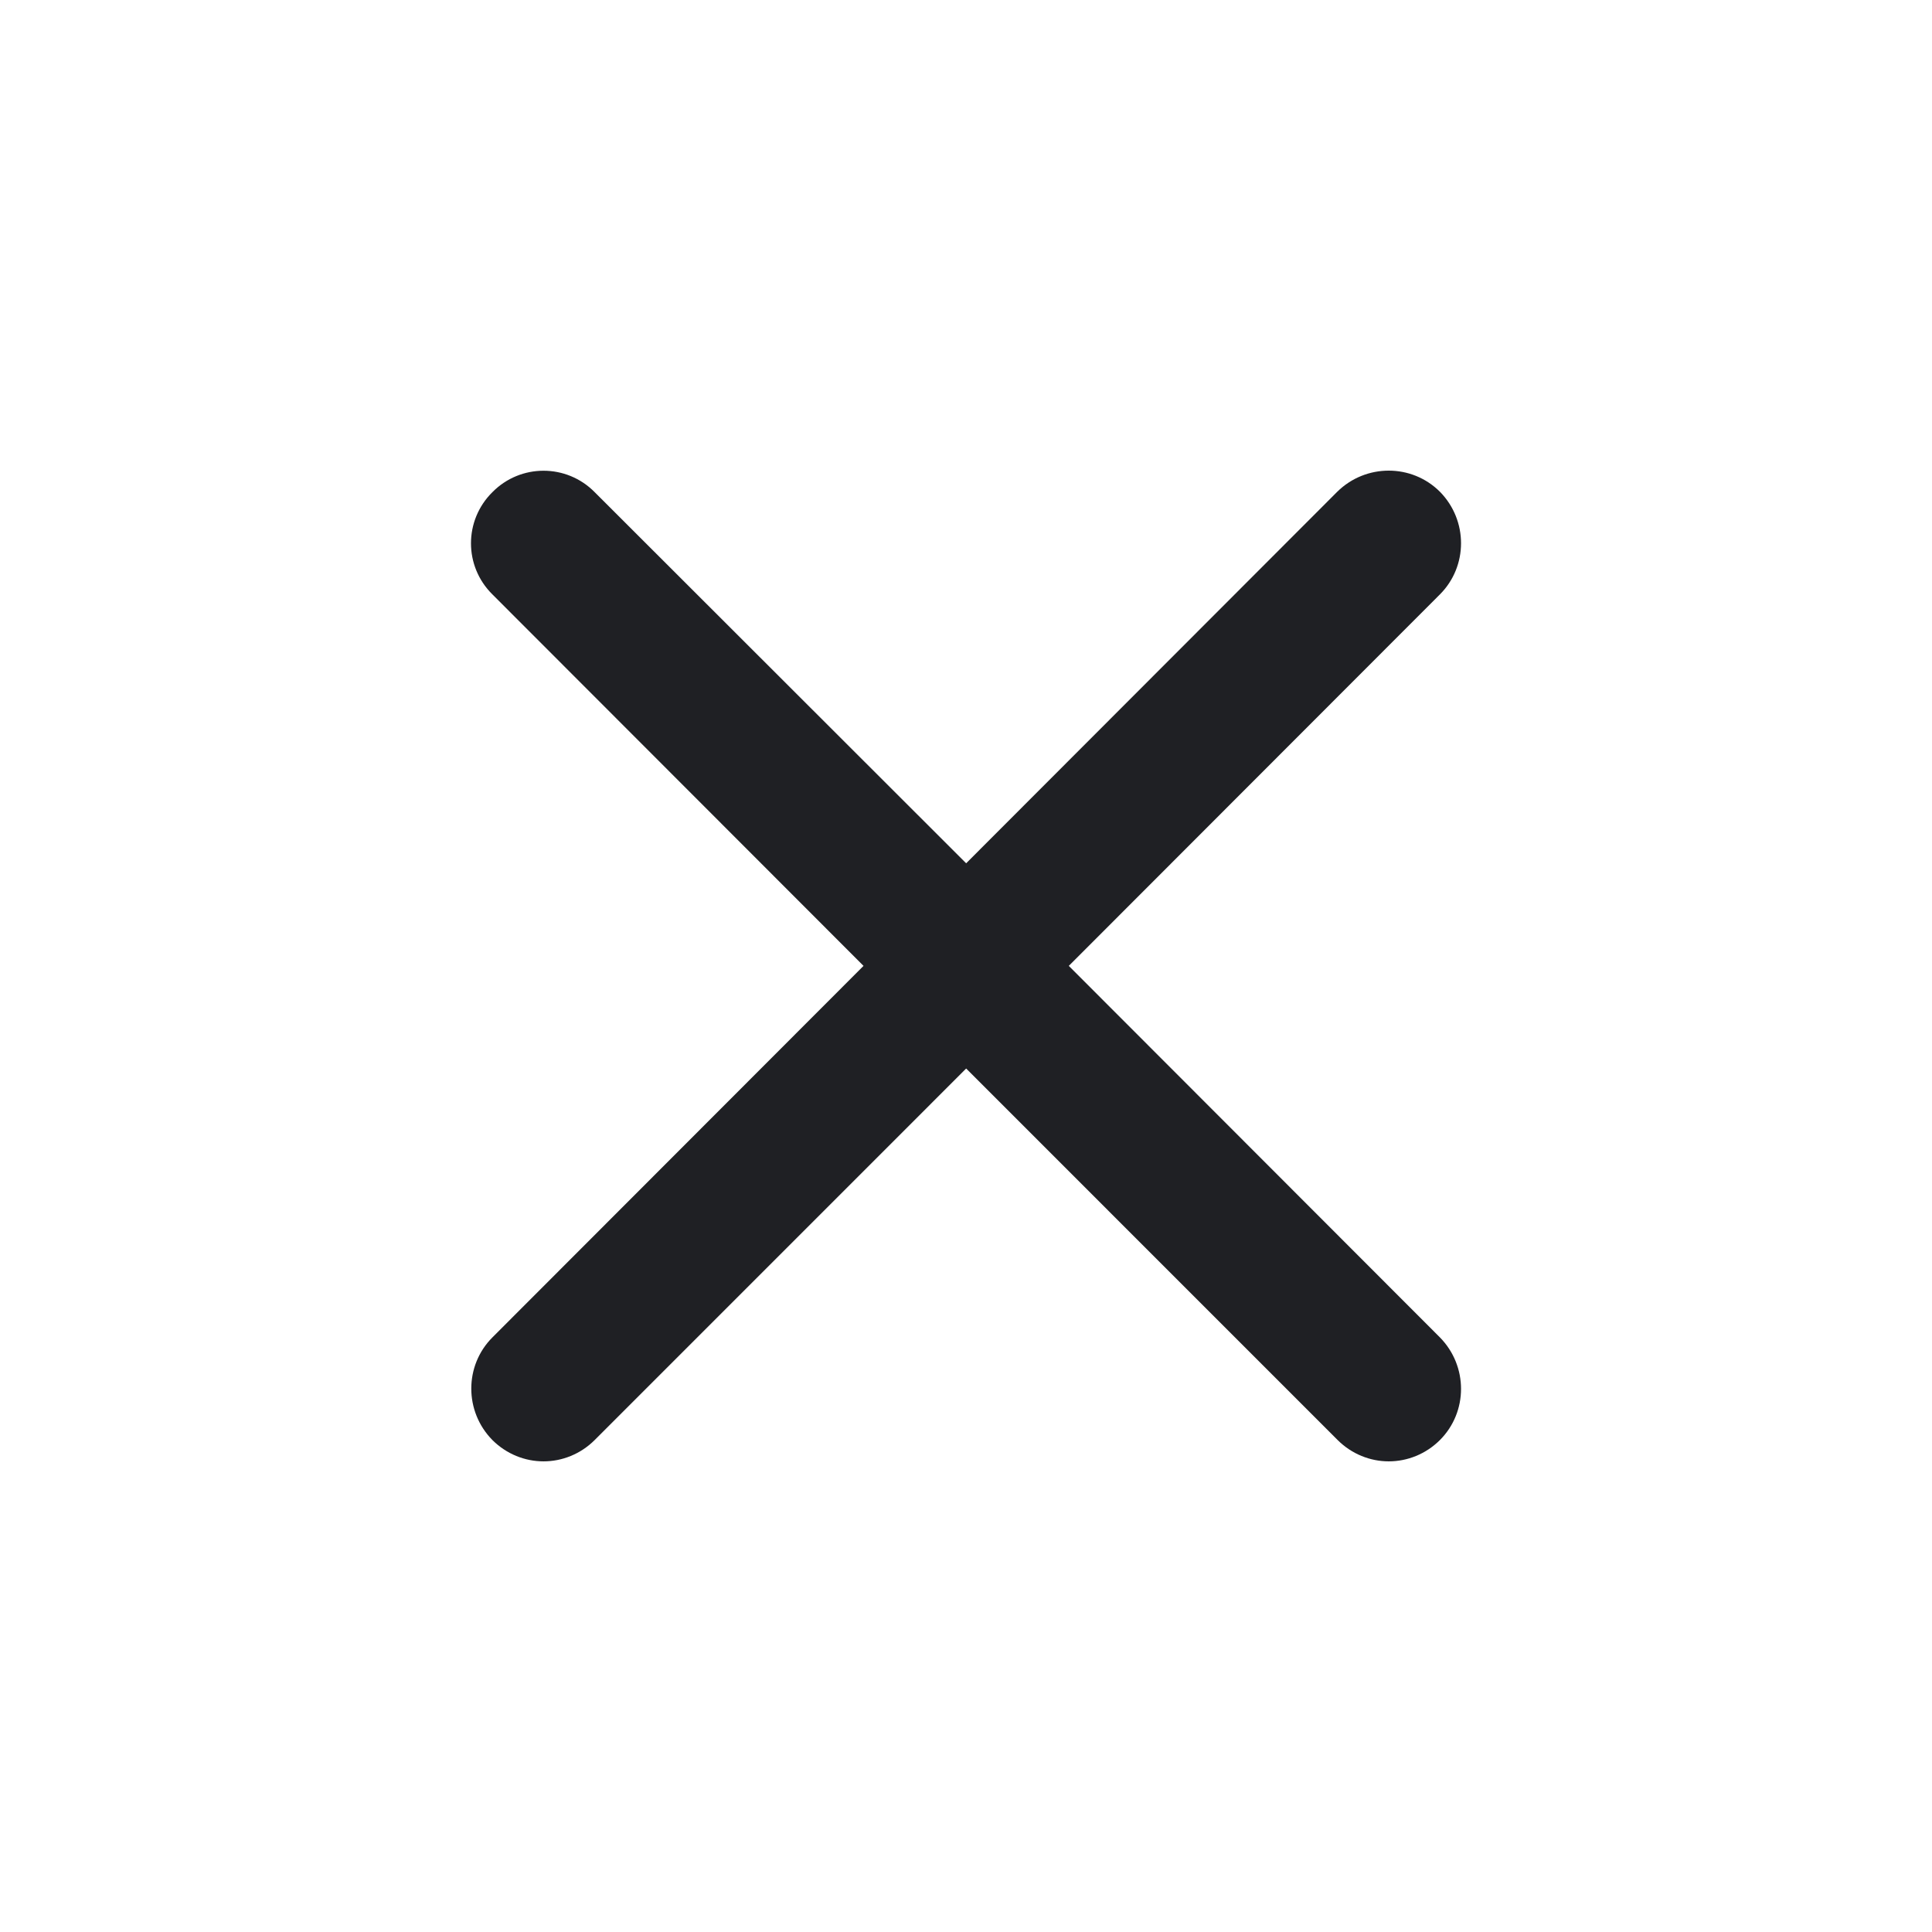
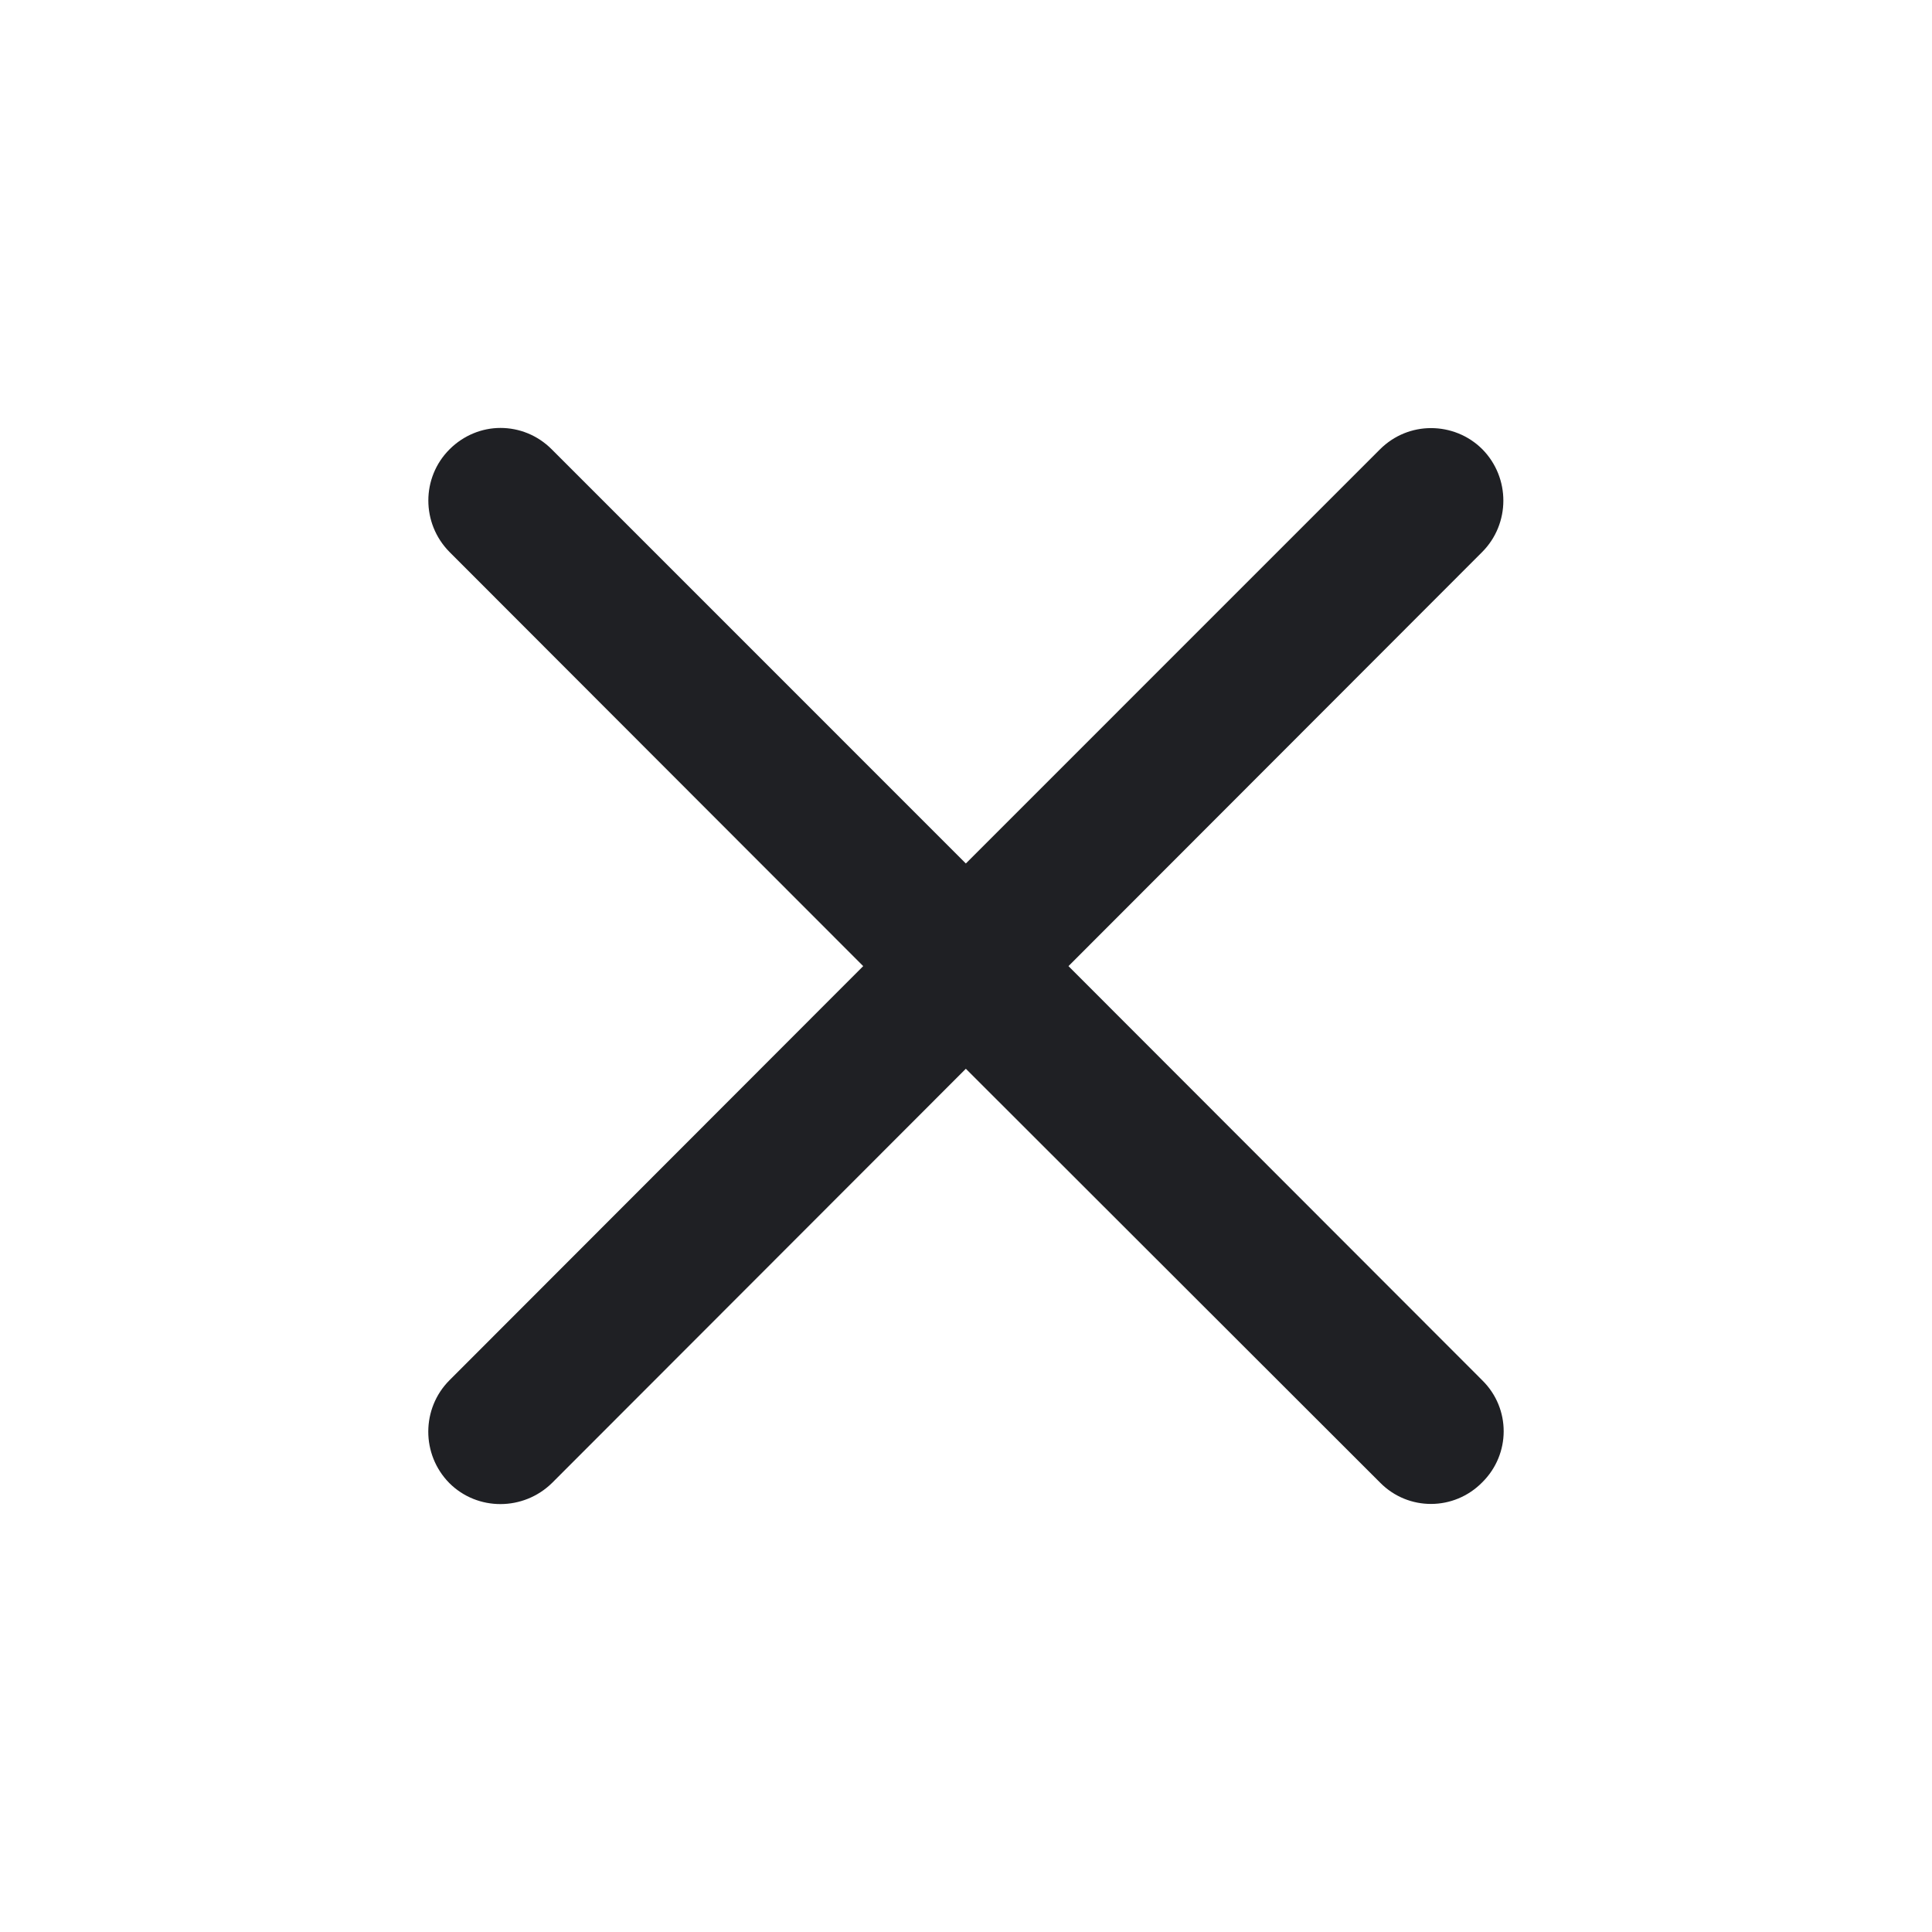
<svg xmlns="http://www.w3.org/2000/svg" width="48" height="48" viewBox="0 0 48 48" fill="none">
-   <path d="M26.554 23.997L35.774 14.768C36.474 14.068 36.474 12.928 35.774 12.217C35.074 11.518 33.934 11.518 33.224 12.217L24.004 21.448L14.774 12.227C14.074 11.518 12.934 11.518 12.234 12.227C11.524 12.928 11.524 14.068 12.234 14.768L21.454 23.997L12.234 33.227C11.534 33.928 11.534 35.068 12.234 35.778C12.584 36.127 13.044 36.307 13.504 36.307C13.964 36.307 14.424 36.127 14.774 35.778L24.004 26.547L33.234 35.778C33.584 36.127 34.044 36.307 34.504 36.307C34.964 36.307 35.424 36.127 35.774 35.778C36.474 35.078 36.474 33.938 35.774 33.227L26.554 23.997Z" fill="#1F2024" />
+   <path d="M21.446 24.003L11.168 34.291C10.468 34.991 10.463 36.136 11.163 36.846C11.863 37.546 13.008 37.541 13.718 36.841L23.996 26.553L34.288 36.835C34.988 37.545 36.124 37.54 36.824 36.83C37.534 36.13 37.538 34.995 36.828 34.295L26.546 24.003L36.823 13.716C37.523 13.015 37.528 11.871 36.828 11.161C36.478 10.811 36.014 10.636 35.553 10.636C35.093 10.636 34.636 10.813 34.285 11.164L23.996 21.453L13.704 11.16C13.354 10.81 12.896 10.632 12.435 10.632C11.976 10.632 11.518 10.814 11.168 11.164C10.468 11.864 10.466 13.002 11.166 13.712L21.446 24.003Z" fill="#1F2024" />
</svg>
